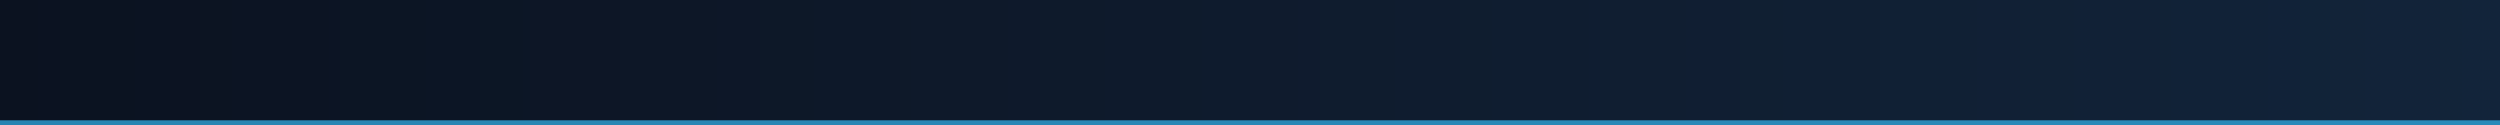
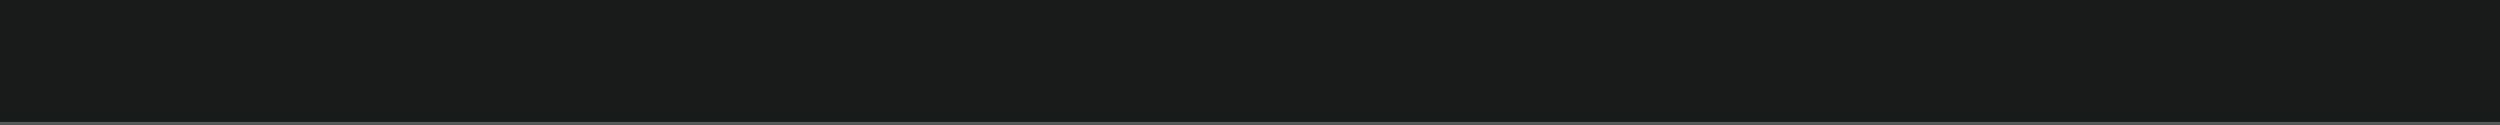
<svg xmlns="http://www.w3.org/2000/svg" width="1600" height="80" viewBox="0 0 1600 80">
-   <defs>
-     <linearGradient id="bar" x1="0" y1="0" x2="1" y2="0">
-       <stop offset="0" stop-color="#0B1220" />
-       <stop offset="1" stop-color="#12243A" />
-     </linearGradient>
-   </defs>
-   <rect width="1600" height="80" fill="url(#bar)" />
-   <rect y="77" width="1600" height="3" fill="#33B5F0" opacity="0.7" />
+   <rect width="1600" height="80" fill="#191B1A" />
+   <rect y="78" width="1600" height="2" fill="#555A57" />
</svg>
